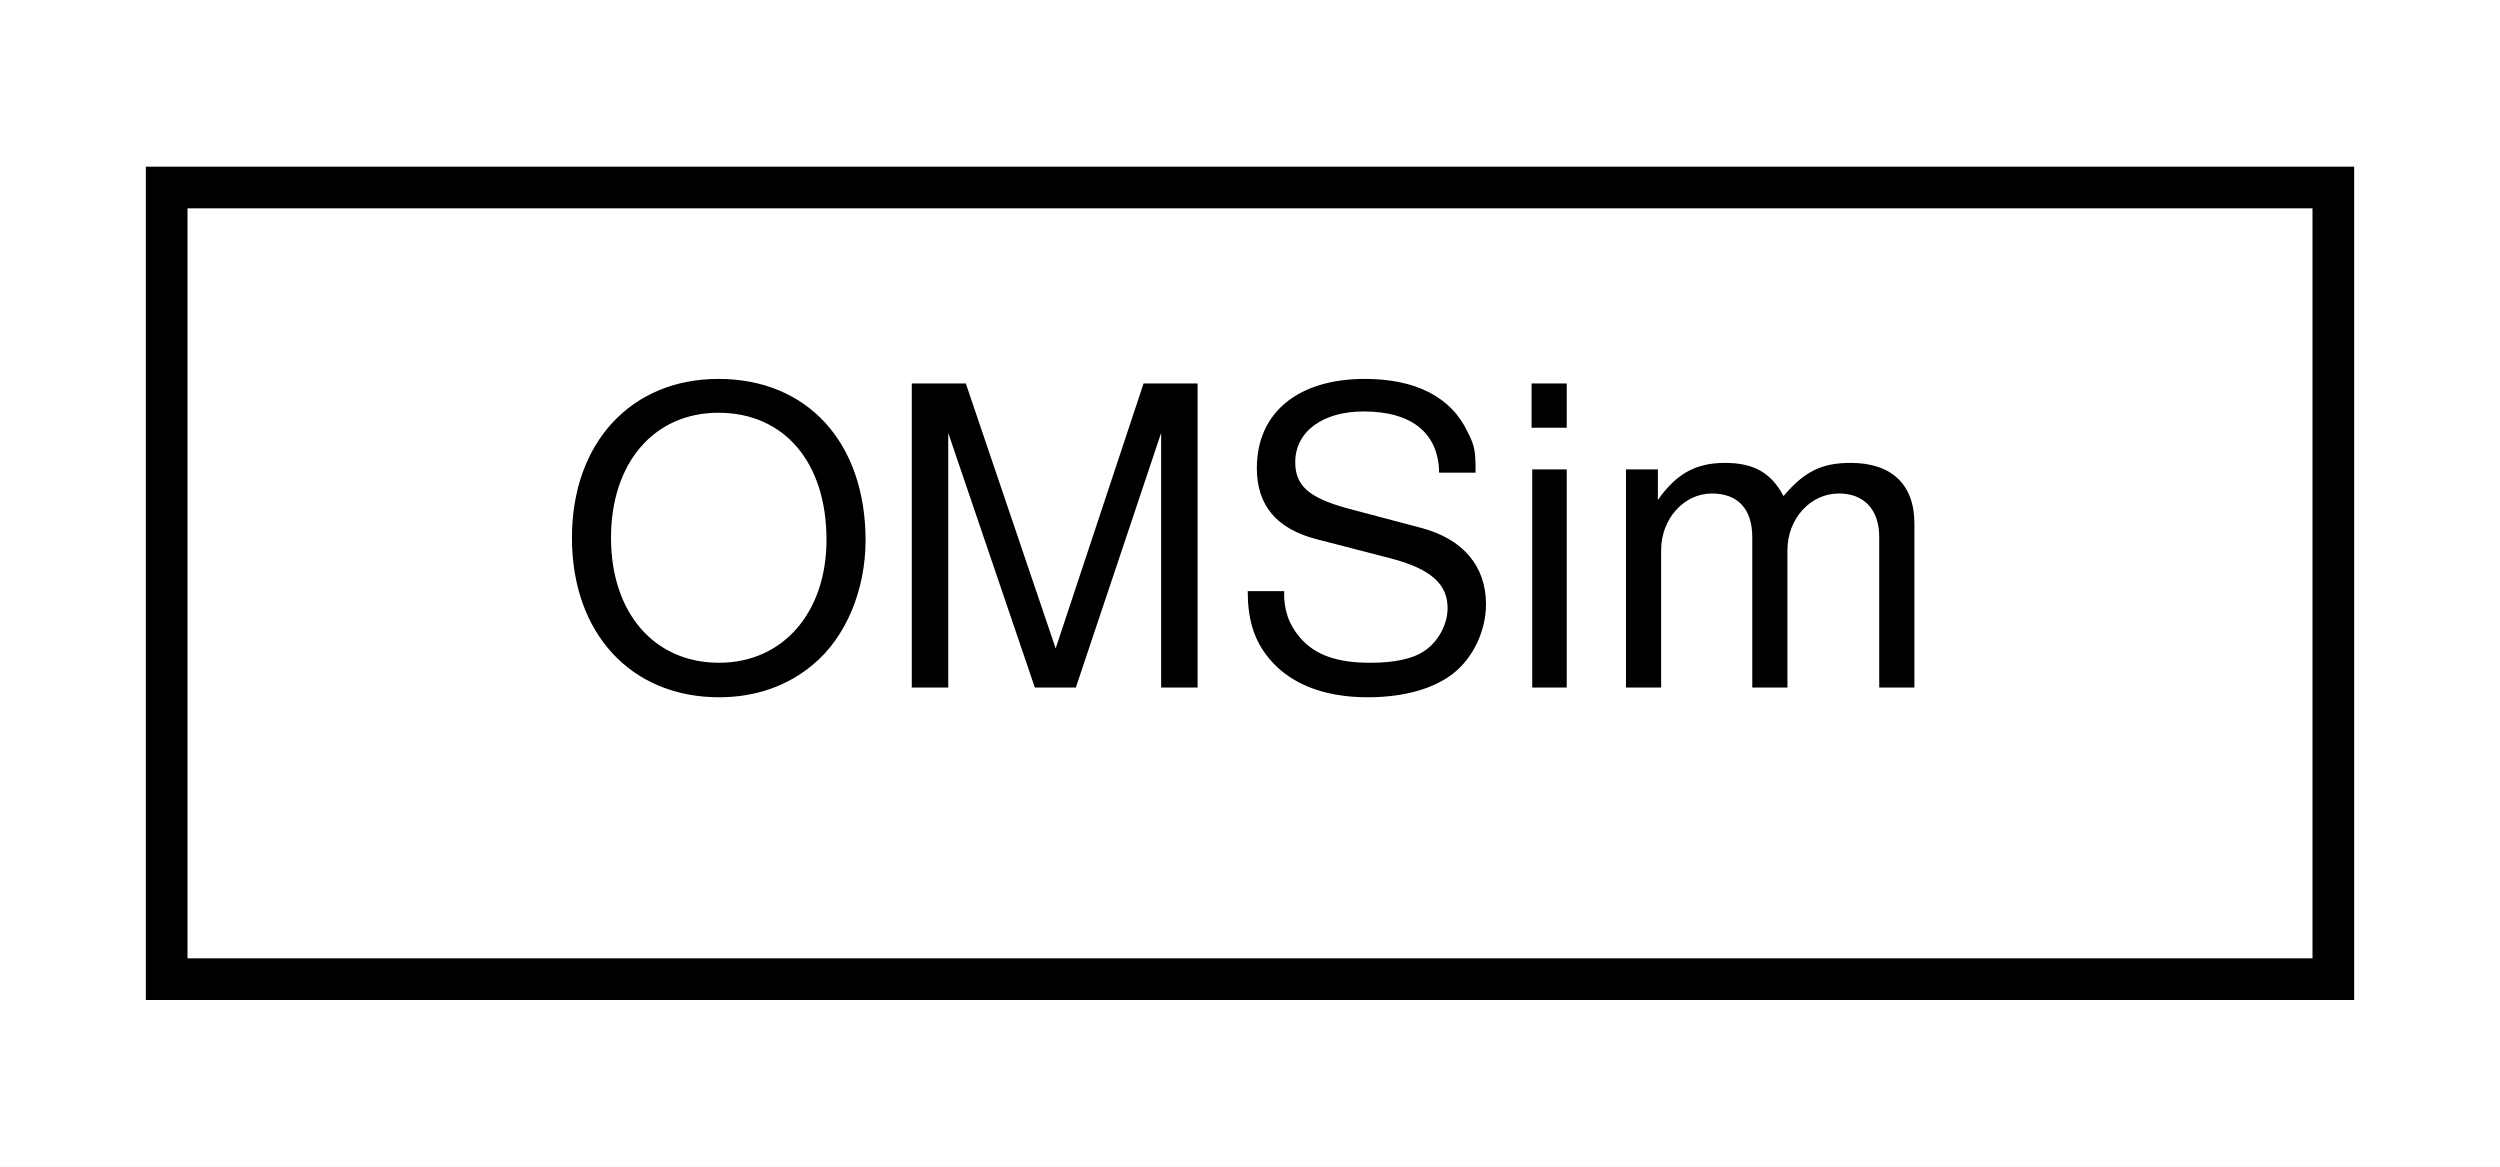
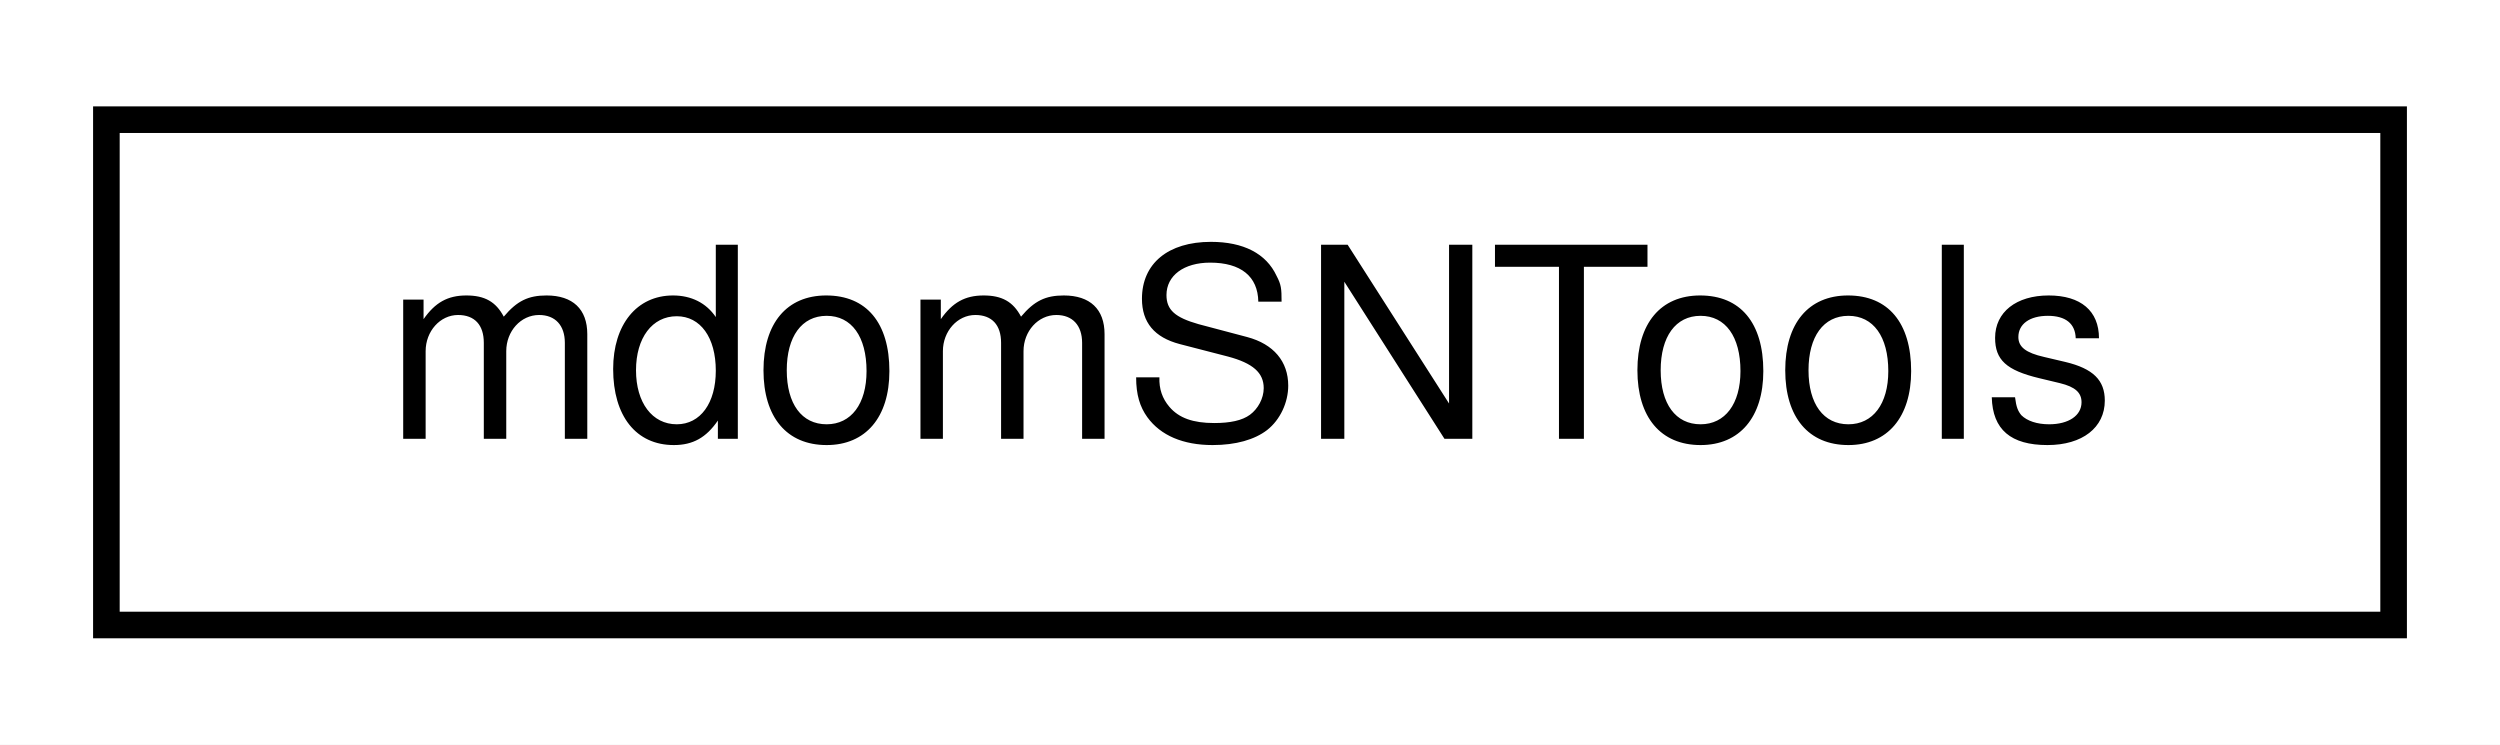
- <svg xmlns="http://www.w3.org/2000/svg" xmlns:xlink="http://www.w3.org/1999/xlink" width="60pt" height="28pt" viewBox="0.00 0.00 60.00 28.00">
+ <svg xmlns="http://www.w3.org/2000/svg" xmlns:xlink="http://www.w3.org/1999/xlink" width="94pt" height="28pt" viewBox="0.00 0.00 94.00 28.00">
  <g id="graph0" class="graph" transform="scale(1 1) rotate(0) translate(4 24)">
-     <polygon fill="white" stroke="transparent" points="-4,4 -4,-24 56,-24 56,4 -4,4" />
+     <polygon fill="white" stroke="transparent" points="-4,4 -4,-24 90,-24 90,4 -4,4" />
    <g id="node1" class="node">
      <g id="a_node1">
-         <a xlink:href="class_o_m_sim.html" target="_top" xlink:title="Controls the main simulation process.">
-           <polygon fill="white" stroke="black" points="0,-0.5 0,-19.5 52,-19.5 52,-0.5 0,-0.5" />
-           <text text-anchor="middle" x="26" y="-7.5" font-family="Helvetica,sans-Serif" font-size="10.00">OMSim</text>
+         <a xlink:href="classmdom_s_n_tools.html" target="_top" xlink:title="Provides utility methods for generating ENES and IBD interactions.">
+           <polygon fill="white" stroke="black" points="0,-0.5 0,-19.5 86,-19.5 86,-0.5 0,-0.5" />
+           <text text-anchor="middle" x="43" y="-7.5" font-family="Helvetica,sans-Serif" font-size="10.00">mdomSNTools</text>
        </a>
      </g>
    </g>
  </g>
</svg>
